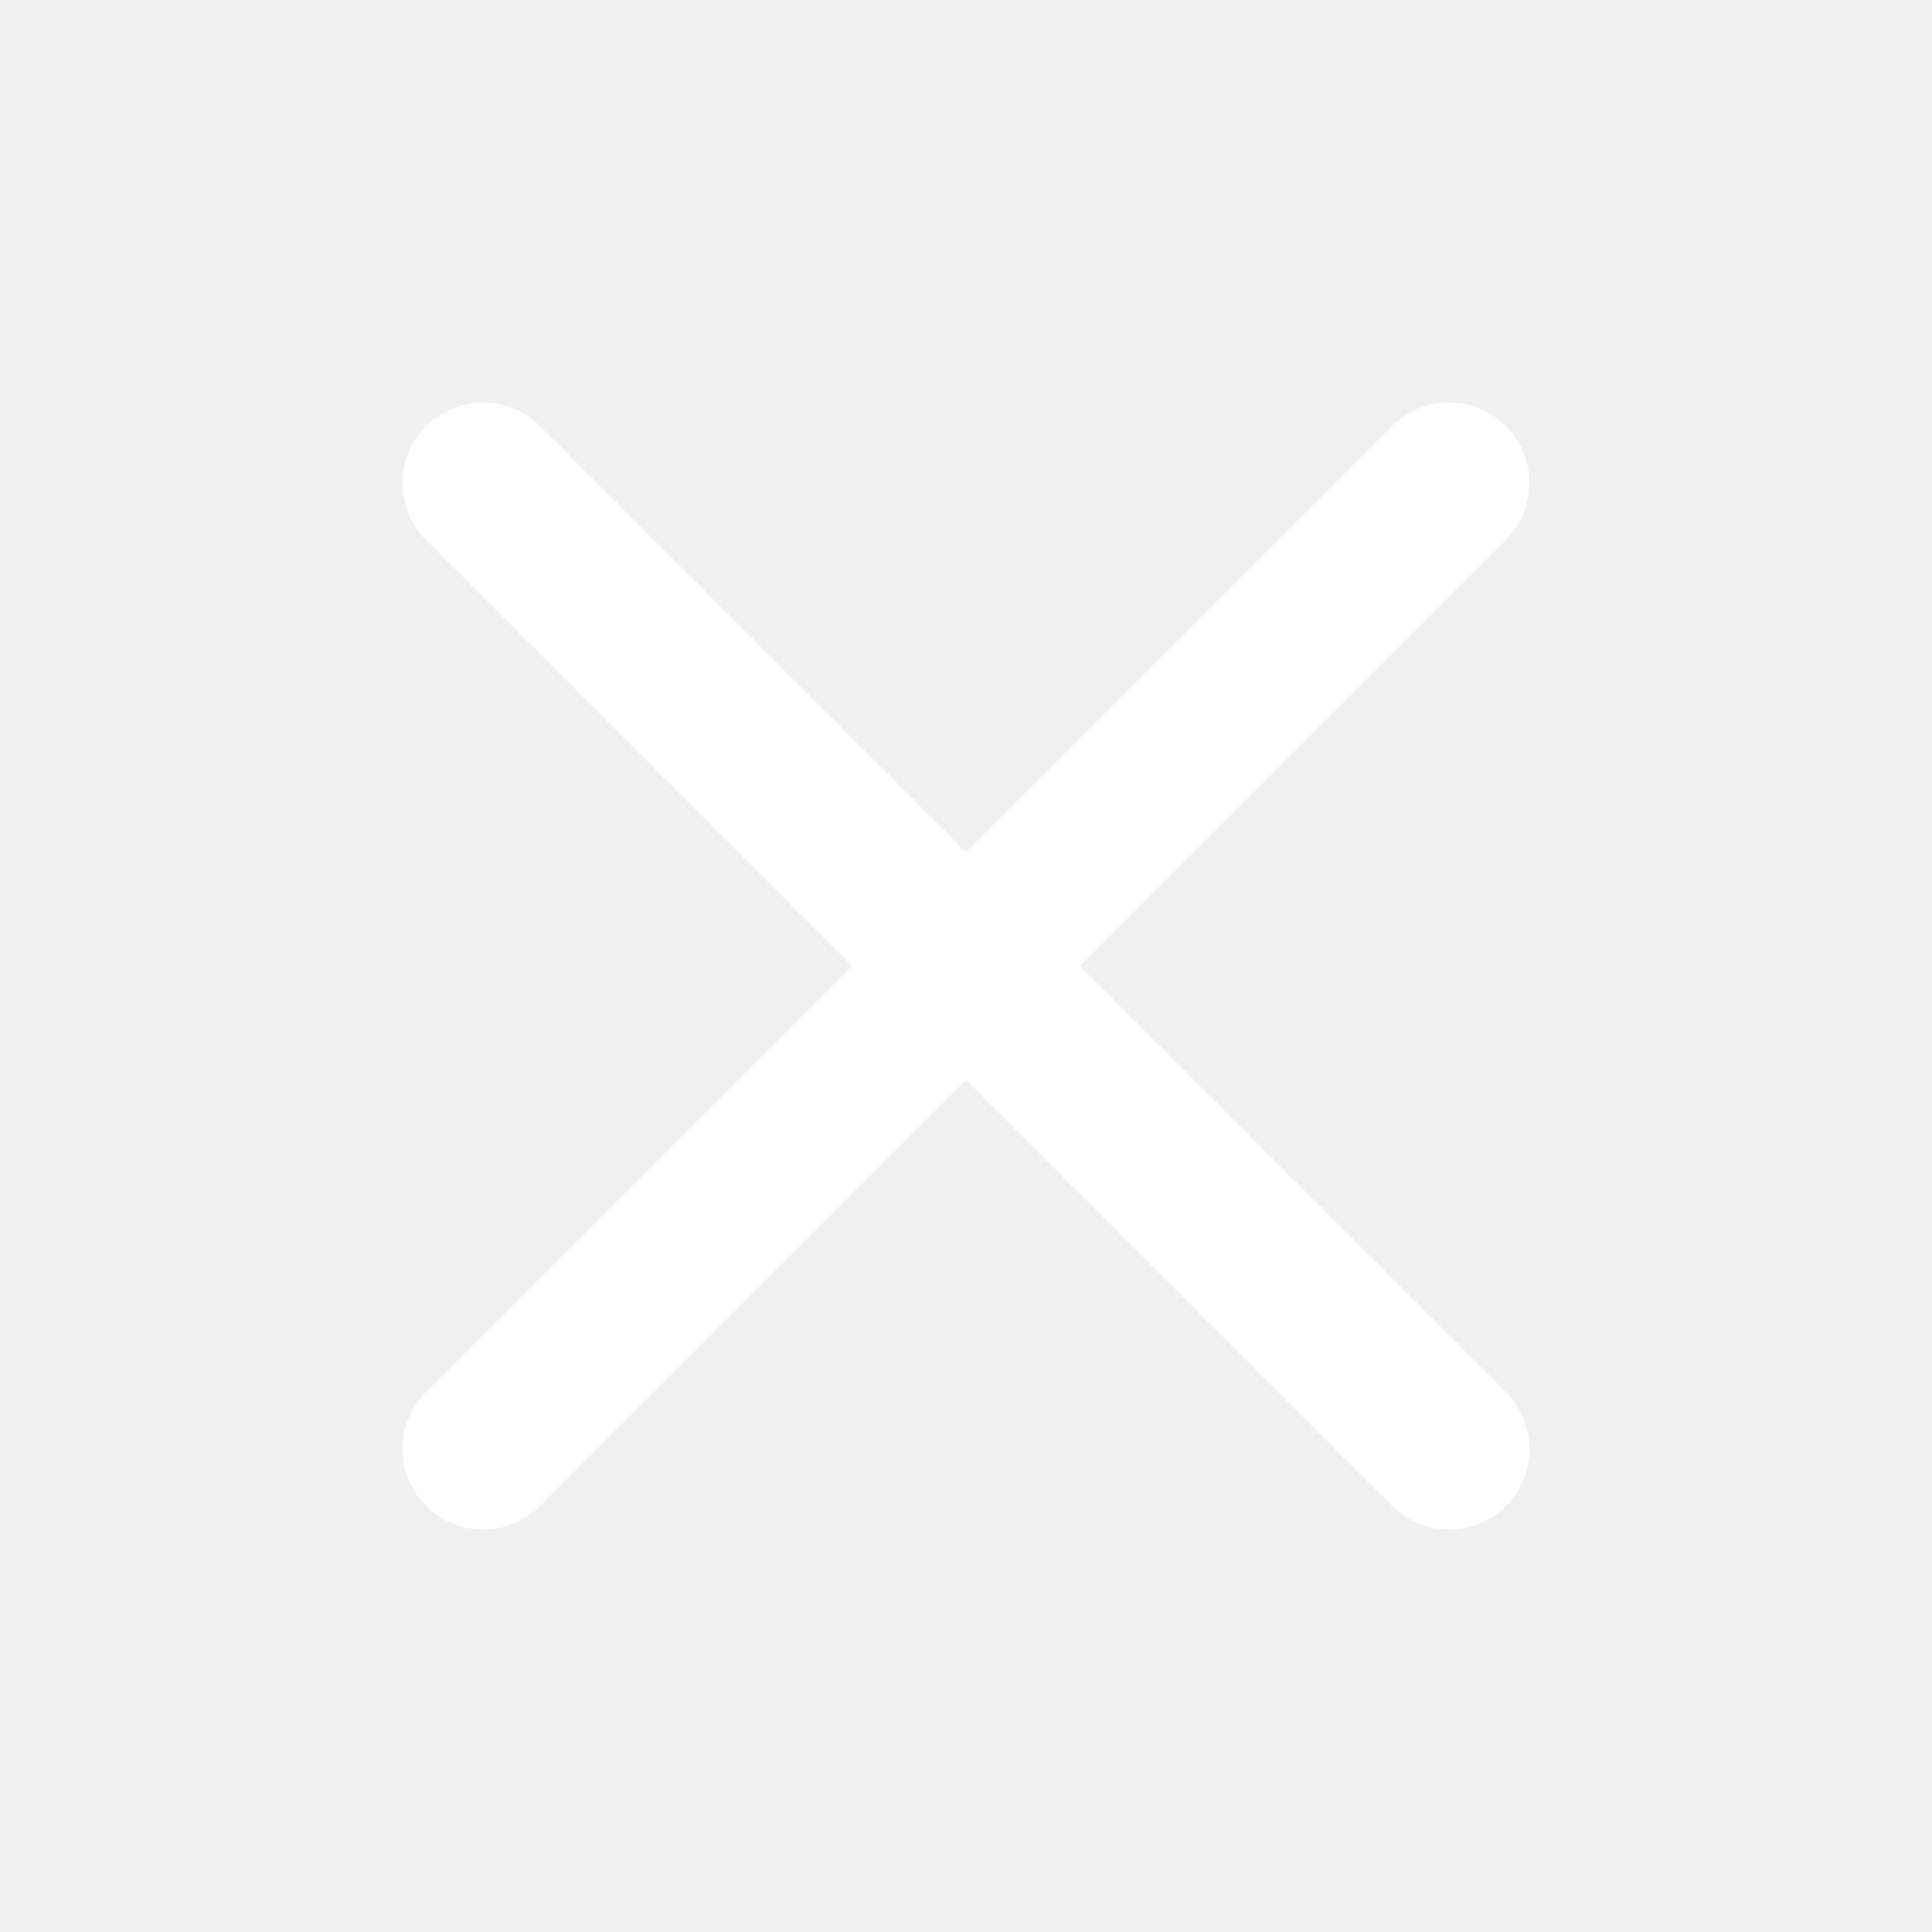
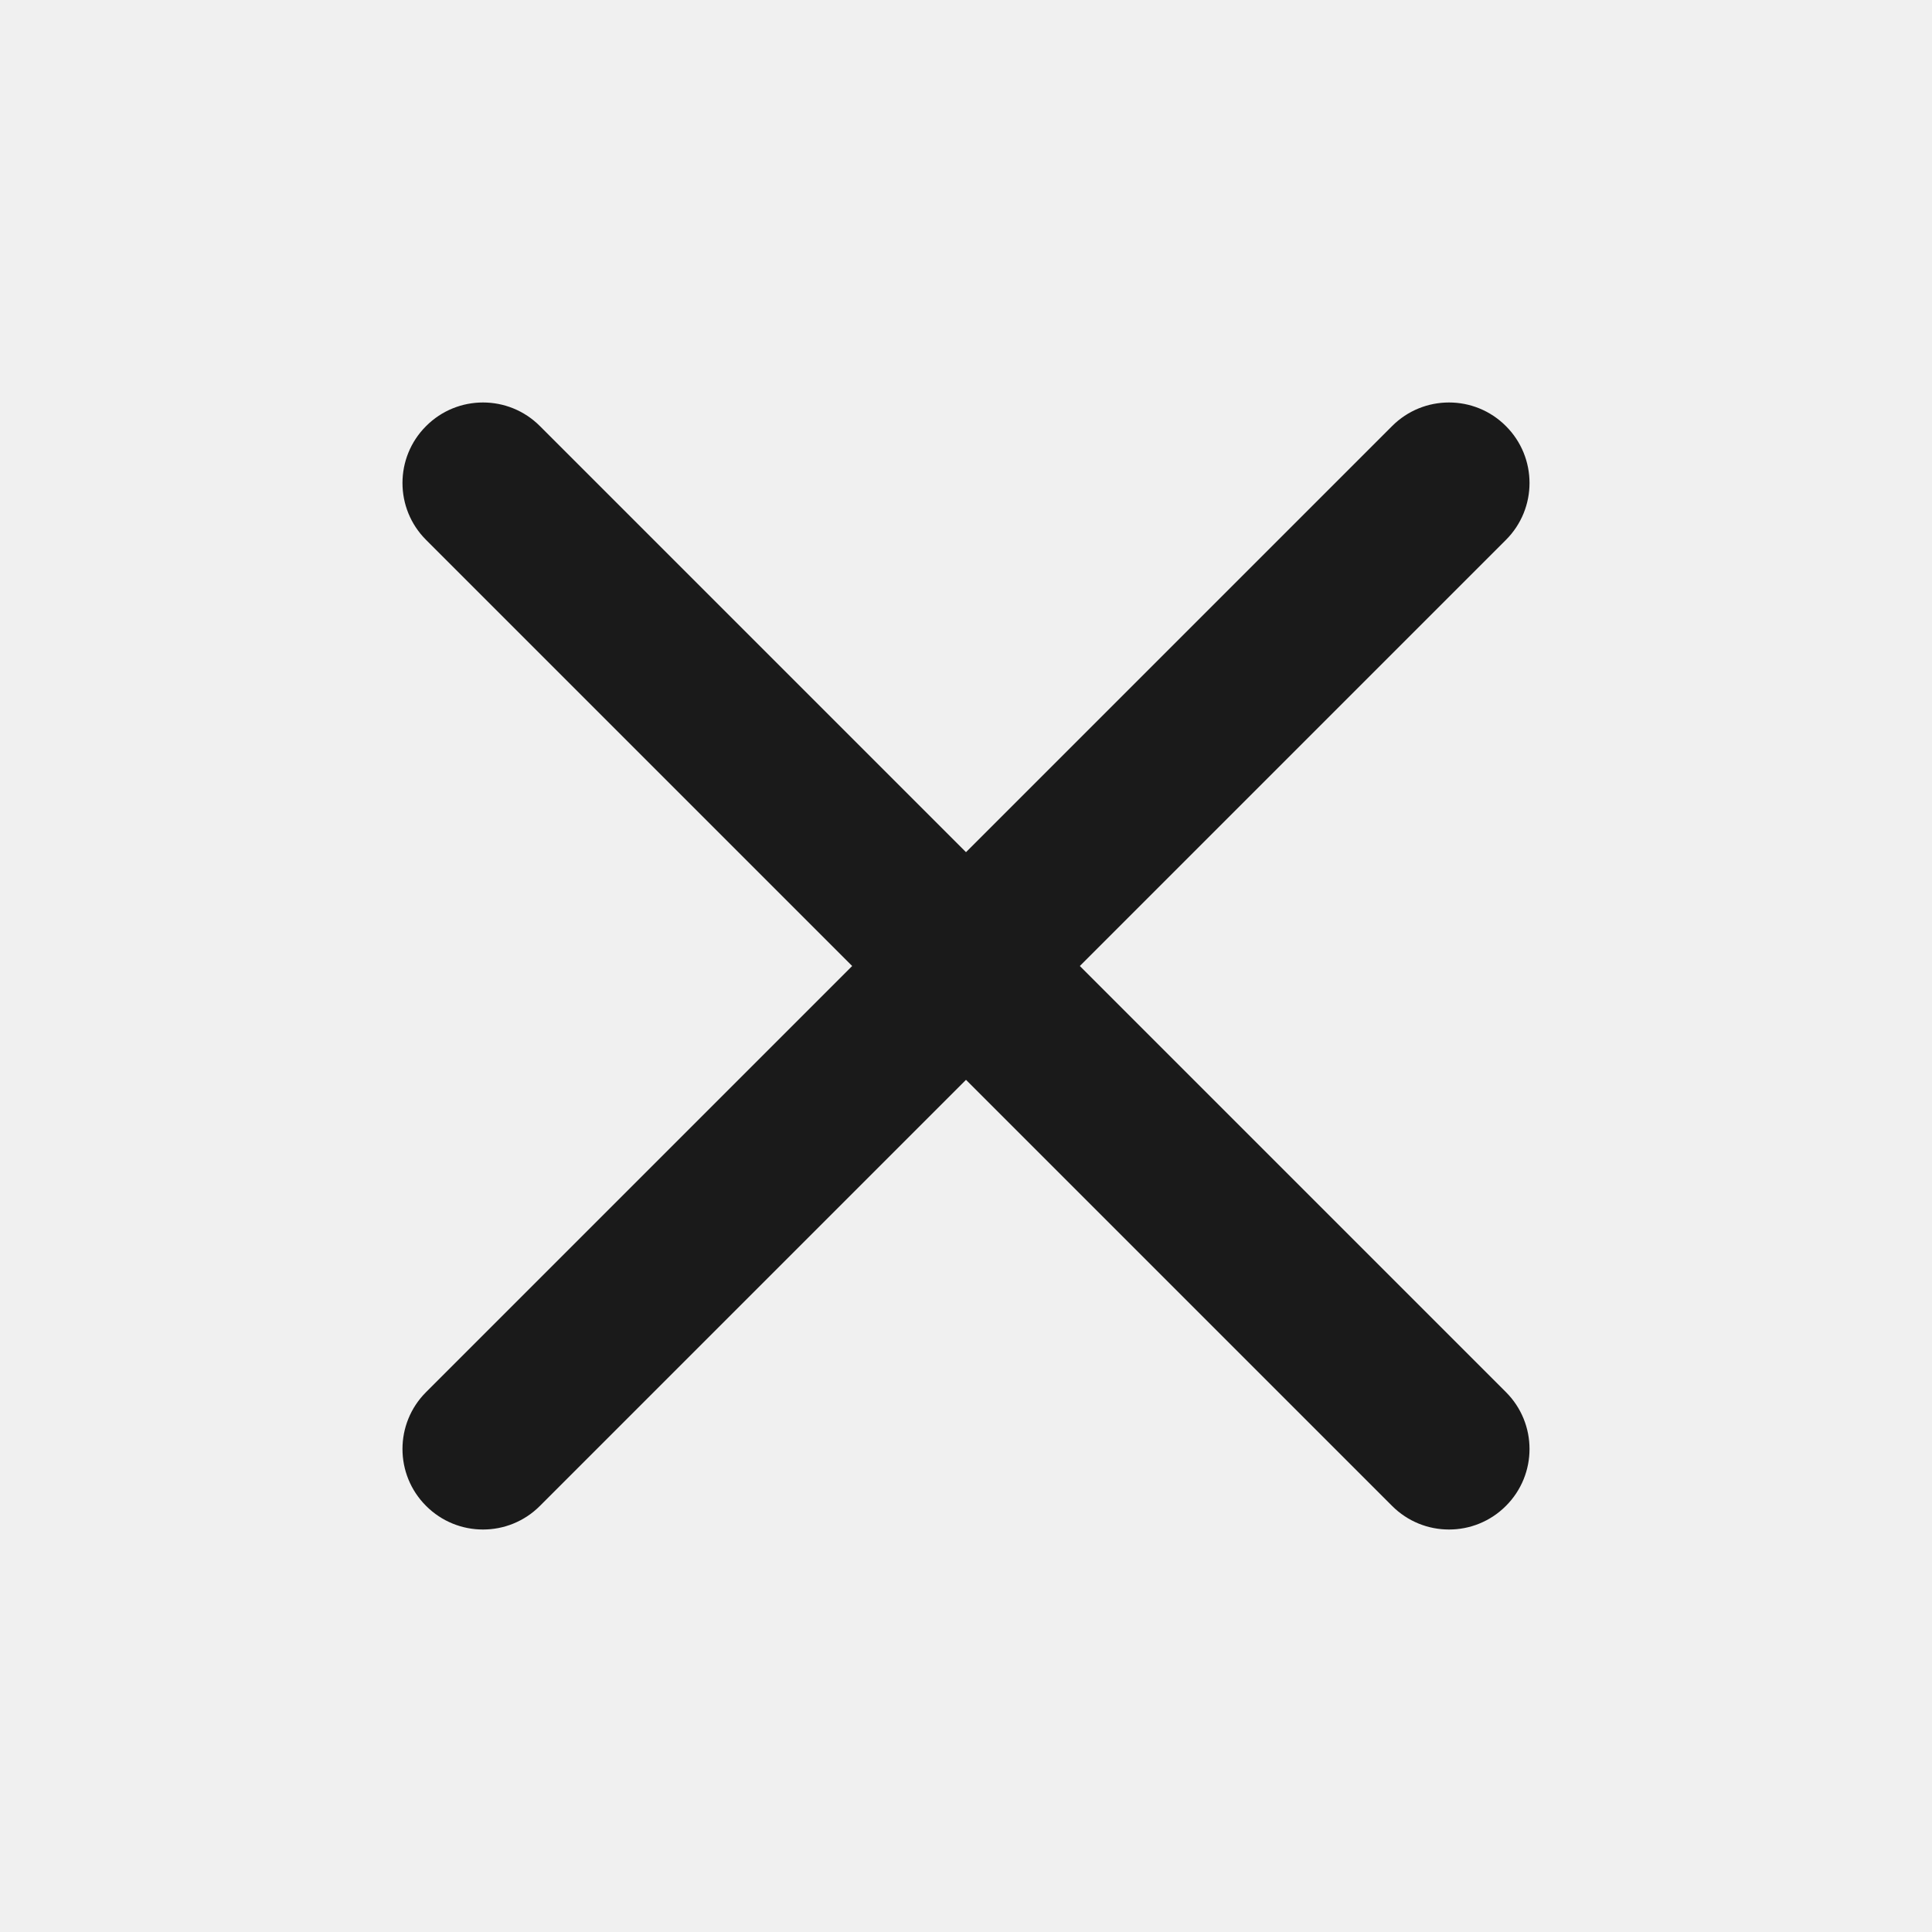
- <svg xmlns="http://www.w3.org/2000/svg" width="32" height="32" viewBox="0 0 32 32" fill="none">
-   <path d="M7.057 7.057C7.578 6.536 8.422 6.536 8.943 7.057L16 14.114L23.057 7.057C23.578 6.536 24.422 6.536 24.943 7.057C25.463 7.578 25.463 8.422 24.943 8.943L17.886 16L24.943 23.057C25.463 23.578 25.463 24.422 24.943 24.943C24.422 25.463 23.578 25.463 23.057 24.943L16 17.886L8.943 24.943C8.422 25.463 7.578 25.463 7.057 24.943C6.536 24.422 6.536 23.578 7.057 23.057L14.114 16L7.057 8.943C6.536 8.422 6.536 7.578 7.057 7.057Z" fill="white" />
+ <svg xmlns="http://www.w3.org/2000/svg" width="24" height="24" viewBox="0 0 24 24" fill="none">
+   <path d="M5.293 5.293C5.683 4.902 6.317 4.902 6.707 5.293L12 10.586L17.293 5.293C17.683 4.902 18.317 4.902 18.707 5.293C19.098 5.683 19.098 6.317 18.707 6.707L13.414 12L18.707 17.293C19.098 17.683 19.098 18.317 18.707 18.707C18.317 19.098 17.683 19.098 17.293 18.707L12 13.414L6.707 18.707C6.317 19.098 5.683 19.098 5.293 18.707C4.902 18.317 4.902 17.683 5.293 17.293L10.586 12L5.293 6.707C4.902 6.317 4.902 5.683 5.293 5.293Z" fill="#1A1A1A" />
</svg>
